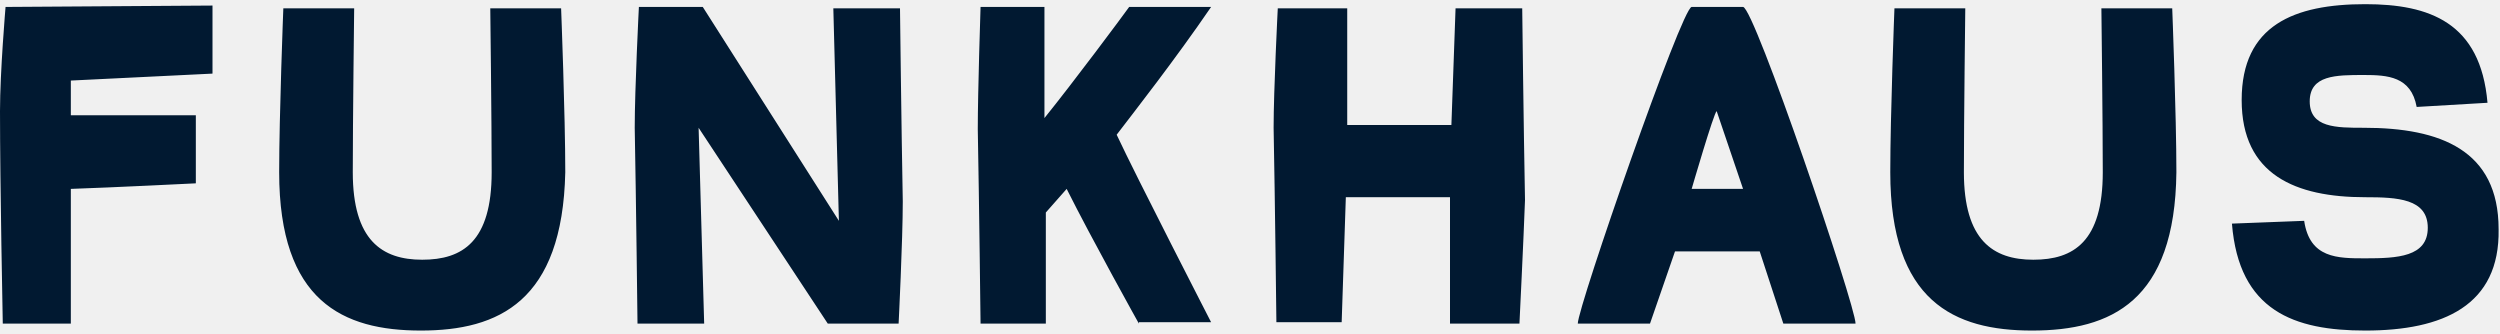
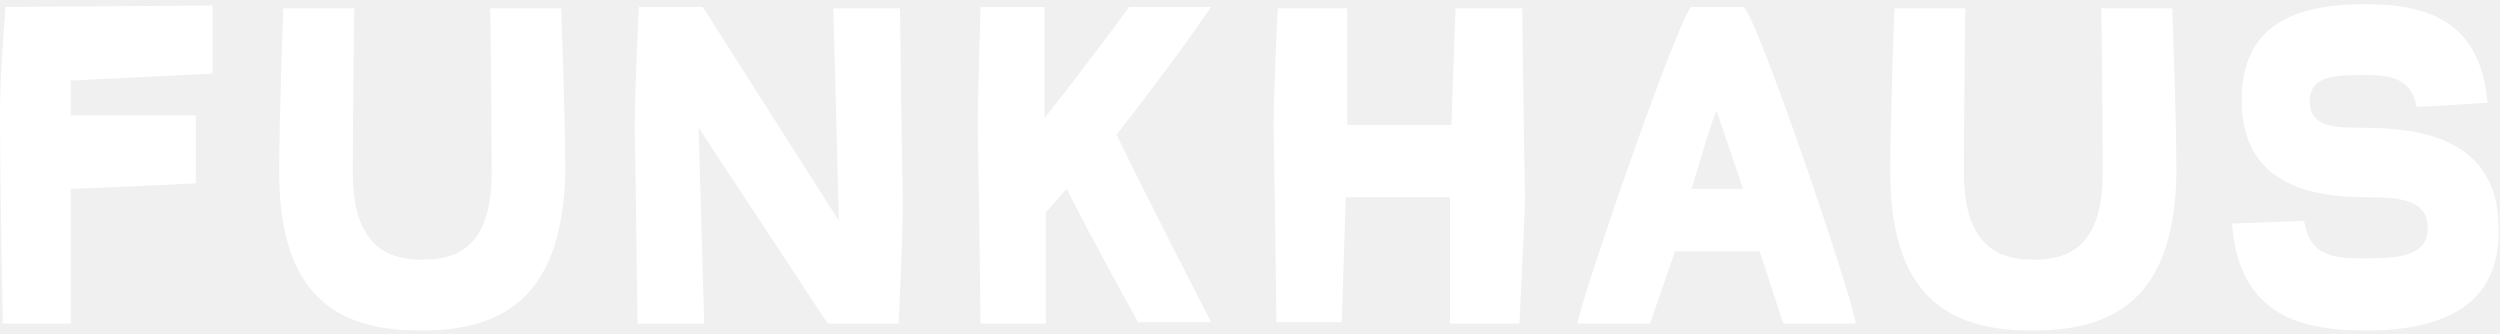
<svg xmlns="http://www.w3.org/2000/svg" version="1.2" baseProfile="tiny" id="Layer_1" x="0px" y="0px" width="180px" height="24px" viewBox="0 0 180 24" xml:space="preserve">
-   <path fill="#011931" d="M5.1,5.8v2.5h9v4.9c0,0-6,0.3-9,0.4v9.7H0.2c0,0-0.2-10-0.2-15.3c0-2.8,0.4-7.5,0.4-7.5l14.9-0.1v4.9  L5.1,5.8z M30.3,23.8c-5.6,0-10.2-2.1-10.2-11.4c0-4.1,0.3-11.8,0.3-11.8s5.1,0,5.1,0c0,0-0.1,8.2-0.1,11.8c0,4.9,2.1,6.3,5,6.3  s5-1.3,5-6.3c0-3.6-0.1-11.8-0.1-11.8c0,0,5.1,0,5.1,0s0.3,7.7,0.3,11.8C40.5,21.7,35.9,23.8,30.3,23.8z M50.7,23.3h-4.8  c0,0-0.1-8.8-0.2-14.1c0-2.8,0.3-8.7,0.3-8.7h4.6l9.8,15.4L60,0.6h4.8c0,0,0.1,8.6,0.2,13.9c0,2.8-0.3,8.8-0.3,8.8h-5.1L50.3,9.2  L50.7,23.3z M82,23.3c0,0-3.4-6.1-5.2-9.7l-1.5,1.7v8h-4.7c0,0-0.1-8.7-0.2-14c0-2.7,0.2-8.8,0.2-8.8h4.6v8c2.1-2.6,5.6-7.3,6.1-8  l5.9,0c-2.6,3.8-5.5,7.5-6.8,9.2c1.4,3,6.8,13.5,6.8,13.5H82z M109.4,23.3h-5v-9.1h-7.5l-0.3,9h-4.7c0,0-0.1-8.8-0.2-14  c0-2.7,0.3-8.6,0.3-8.6h5V9h7.5l0.3-8.4h4.8c0,0,0.1,8.6,0.2,13.8C109.7,17.2,109.4,23.3,109.4,23.3z M128.4,23.3l-1.7-5.2h-6.1  l-1.8,5.2h-5.2c0-1.2,7.5-22.8,8.2-22.8h3.7c0.8,0,8.1,21.5,8.1,22.8H128.4z M123.6,8L123.6,8c-0.2,0.1-1.8,5.6-1.8,5.6h3.7L123.6,8  z M146.3,23.8c-5.6,0-10.2-2.1-10.2-11.4c0-4.1,0.3-11.8,0.3-11.8s5.1,0,5.1,0c0,0-0.1,8.2-0.1,11.8c0,4.9,2.1,6.3,5,6.3  s5-1.3,5-6.3c0-3.6-0.1-11.8-0.1-11.8c0,0,5.1,0,5.1,0s0.3,7.7,0.3,11.8C156.6,21.7,152,23.8,146.3,23.8z M170.3,23.8  c-5.1,0-9.1-1.4-9.6-7.7l5.2-0.2c0.4,2.7,2.4,2.7,4.4,2.7c2.3,0,4.5-0.1,4.5-2.2c0-2.1-2.2-2.2-4.5-2.2c-5,0-8.9-1.6-8.9-7  c0-5.4,3.8-6.9,8.9-6.9c4.6,0,8.3,1.3,8.8,7.1l-5.1,0.3c-0.4-2.2-2.1-2.3-3.8-2.3c-2,0-3.9,0-3.9,1.9c0,1.9,1.9,1.9,3.9,1.9  c5.5,0,9.7,1.6,9.7,7.3C180,22,175.9,23.8,170.3,23.8z" />
+   <path fill="#ffffff" d="M5.1,5.8v2.5h9v4.9c0,0-6,0.3-9,0.4v9.7H0.2c0,0-0.2-10-0.2-15.3c0-2.8,0.4-7.5,0.4-7.5l14.9-0.1v4.9  L5.1,5.8z M30.3,23.8c-5.6,0-10.2-2.1-10.2-11.4c0-4.1,0.3-11.8,0.3-11.8s5.1,0,5.1,0c0,0-0.1,8.2-0.1,11.8c0,4.9,2.1,6.3,5,6.3  s5-1.3,5-6.3c0-3.6-0.1-11.8-0.1-11.8c0,0,5.1,0,5.1,0s0.3,7.7,0.3,11.8C40.5,21.7,35.9,23.8,30.3,23.8z M50.7,23.3h-4.8  c0,0-0.1-8.8-0.2-14.1c0-2.8,0.3-8.7,0.3-8.7h4.6l9.8,15.4L60,0.6h4.8c0,0,0.1,8.6,0.2,13.9c0,2.8-0.3,8.8-0.3,8.8h-5.1L50.3,9.2  L50.7,23.3z M82,23.3c0,0-3.4-6.1-5.2-9.7l-1.5,1.7v8h-4.7c0,0-0.1-8.7-0.2-14c0-2.7,0.2-8.8,0.2-8.8h4.6v8c2.1-2.6,5.6-7.3,6.1-8  l5.9,0c-2.6,3.8-5.5,7.5-6.8,9.2c1.4,3,6.8,13.5,6.8,13.5H82z M109.4,23.3h-5v-9.1h-7.5l-0.3,9h-4.7c0,0-0.1-8.8-0.2-14  c0-2.7,0.3-8.6,0.3-8.6h5V9h7.5l0.3-8.4h4.8c0,0,0.1,8.6,0.2,13.8C109.7,17.2,109.4,23.3,109.4,23.3z M128.4,23.3l-1.7-5.2h-6.1  l-1.8,5.2h-5.2c0-1.2,7.5-22.8,8.2-22.8h3.7c0.8,0,8.1,21.5,8.1,22.8H128.4z M123.6,8L123.6,8c-0.2,0.1-1.8,5.6-1.8,5.6h3.7L123.6,8  z M146.3,23.8c-5.6,0-10.2-2.1-10.2-11.4c0-4.1,0.3-11.8,0.3-11.8s5.1,0,5.1,0c0,0-0.1,8.2-0.1,11.8c0,4.9,2.1,6.3,5,6.3  s5-1.3,5-6.3c0-3.6-0.1-11.8-0.1-11.8c0,0,5.1,0,5.1,0s0.3,7.7,0.3,11.8C156.6,21.7,152,23.8,146.3,23.8z M170.3,23.8  c-5.1,0-9.1-1.4-9.6-7.7l5.2-0.2c0.4,2.7,2.4,2.7,4.4,2.7c2.3,0,4.5-0.1,4.5-2.2c0-2.1-2.2-2.2-4.5-2.2c-5,0-8.9-1.6-8.9-7  c0-5.4,3.8-6.9,8.9-6.9c4.6,0,8.3,1.3,8.8,7.1l-5.1,0.3c-0.4-2.2-2.1-2.3-3.8-2.3c-2,0-3.9,0-3.9,1.9c0,1.9,1.9,1.9,3.9,1.9  c5.5,0,9.7,1.6,9.7,7.3C180,22,175.9,23.8,170.3,23.8z" />
</svg>
